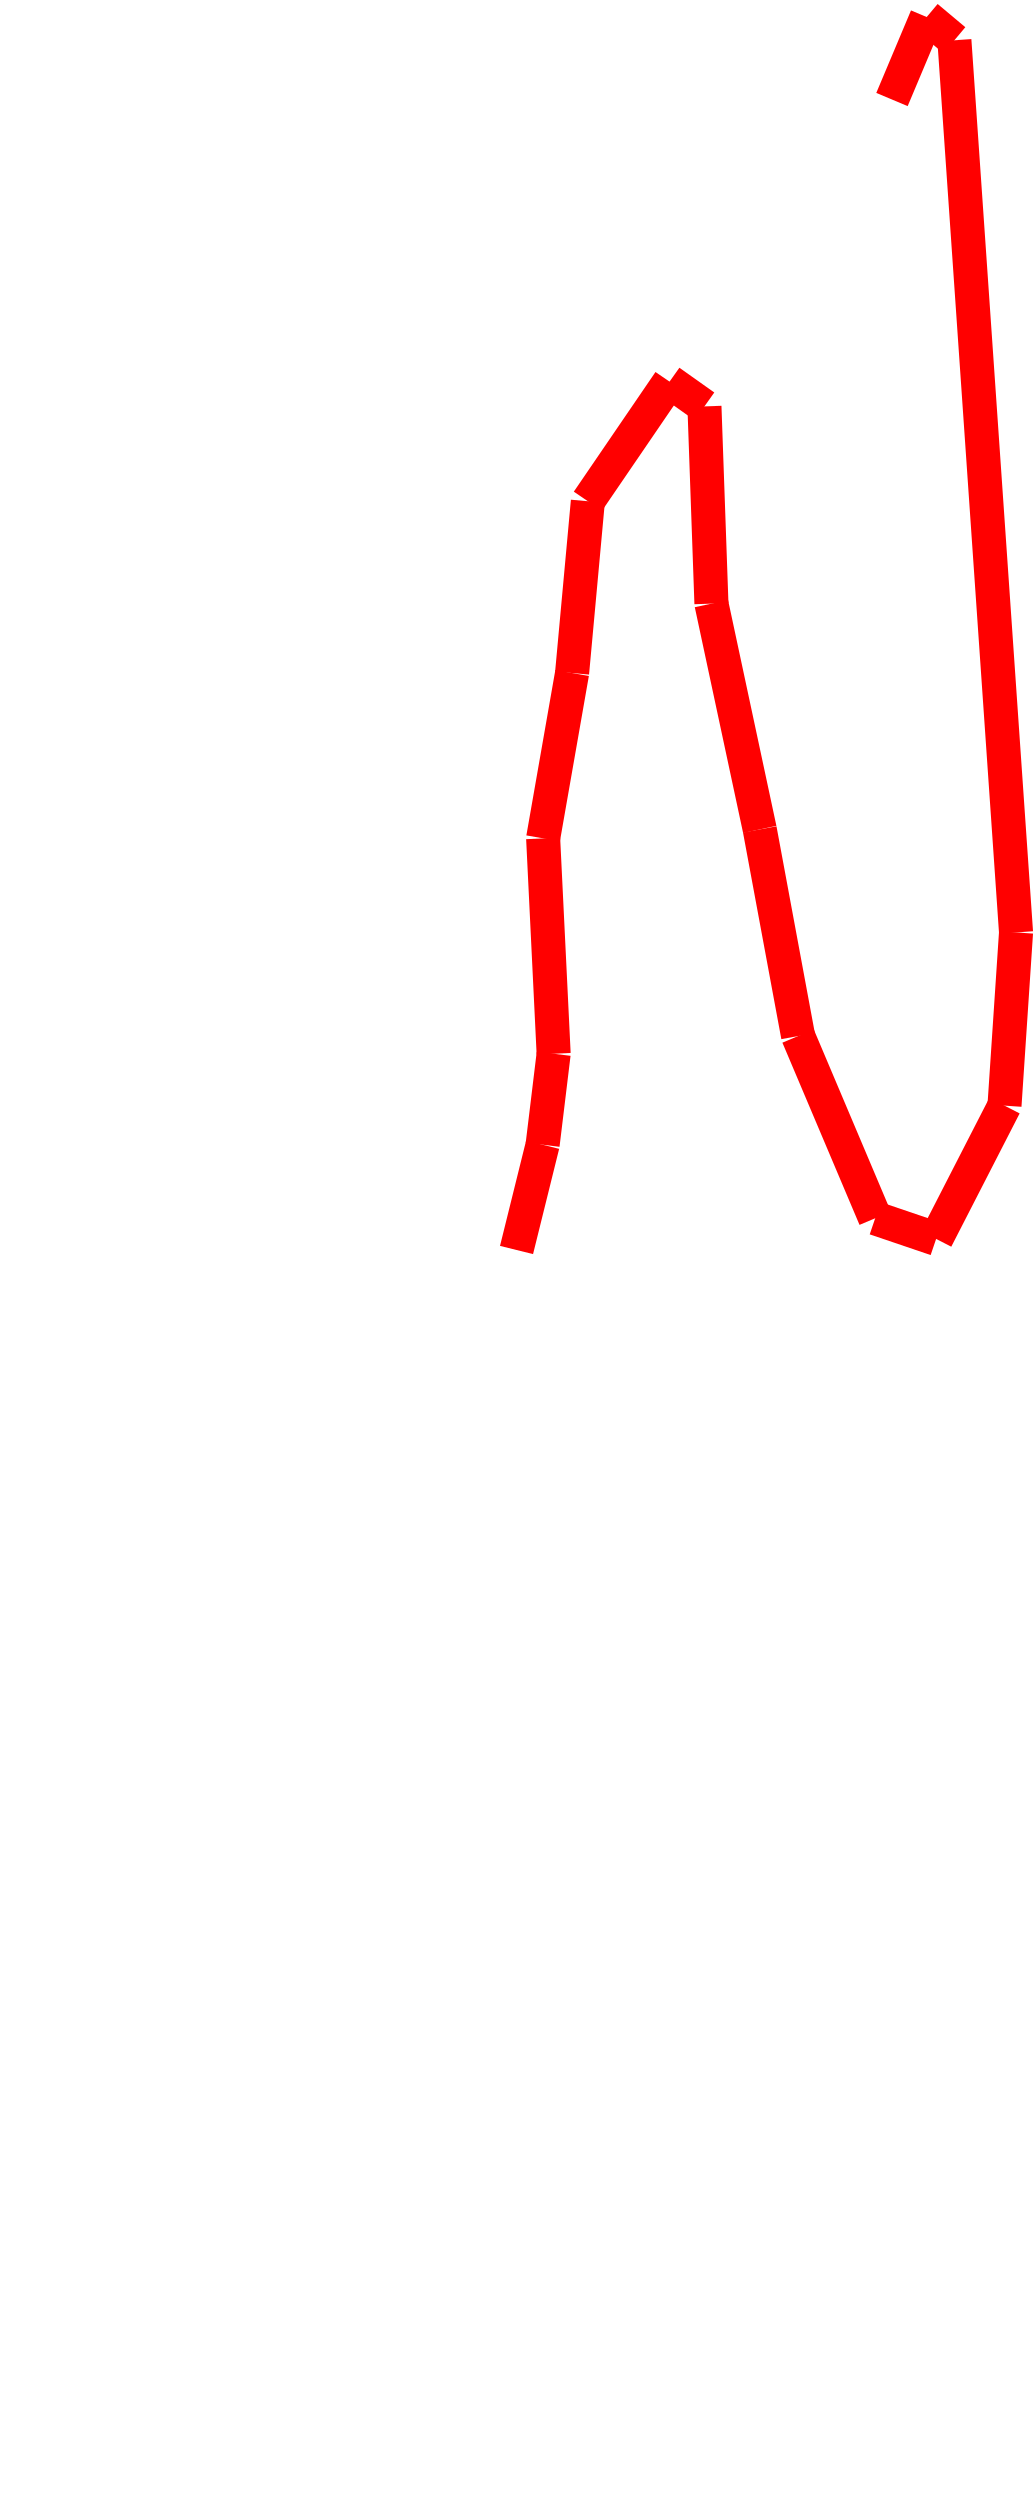
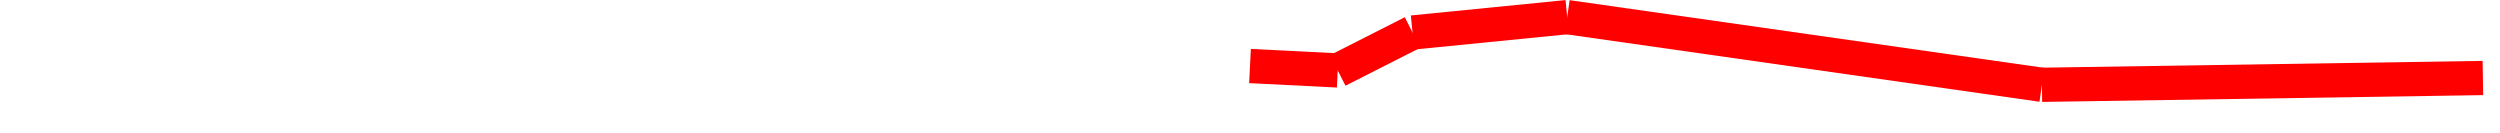
- <svg xmlns="http://www.w3.org/2000/svg" version="1.1" width="303.404" height="734.237">
-   <line x1="151.702" y1="367.118" x2="159.365" y2="336.206" stroke="red" style="stroke-width:10" />
-   <line x1="159.365" y1="336.206" x2="162.602" y2="309.483" stroke="red" style="stroke-width:10" />
-   <line x1="162.602" y1="309.483" x2="159.519" y2="246.219" stroke="red" style="stroke-width:10" />
-   <line x1="159.519" y1="246.219" x2="168.02" y2="197.672" stroke="red" style="stroke-width:10" />
-   <line x1="168.02" y1="197.672" x2="172.652" y2="147.216" stroke="red" style="stroke-width:10" />
-   <line x1="172.652" y1="147.216" x2="196.639" y2="112.08" stroke="red" style="stroke-width:10" />
-   <line x1="196.639" y1="112.08" x2="206.891" y2="119.353" stroke="red" style="stroke-width:10" />
-   <line x1="206.891" y1="119.353" x2="208.944" y2="177.285" stroke="red" style="stroke-width:10" />
-   <line x1="208.944" y1="177.285" x2="223.133" y2="243.591" stroke="red" style="stroke-width:10" />
-   <line x1="223.133" y1="243.591" x2="234.392" y2="304.279" stroke="red" style="stroke-width:10" />
-   <line x1="234.392" y1="304.279" x2="257.04" y2="357.792" stroke="red" style="stroke-width:10" />
-   <line x1="257.04" y1="357.792" x2="274.934" y2="363.869" stroke="red" style="stroke-width:10" />
-   <line x1="274.934" y1="363.869" x2="295.014" y2="324.724" stroke="red" style="stroke-width:10" />
-   <line x1="295.014" y1="324.724" x2="298.404" y2="273.852" stroke="red" style="stroke-width:10" />
-   <line x1="298.404" y1="273.852" x2="280.297" y2="11.822" stroke="red" style="stroke-width:10" />
-   <line x1="280.297" y1="11.822" x2="272.164" y2="5.0" stroke="red" style="stroke-width:10" />
-   <line x1="272.164" y1="5.0" x2="261.968" y2="29.23" stroke="red" style="stroke-width:10" />
+ <svg xmlns="http://www.w3.org/2000/svg" version="1.1" width="730.109" height="38.569">
+   <line x1="365.055" y1="19.284" x2="390.677" y2="20.571" stroke="red" style="stroke-width:10" />
+   <line x1="390.677" y1="20.571" x2="412.521" y2="9.489" stroke="red" style="stroke-width:10" />
+   <line x1="412.521" y1="9.489" x2="457.692" y2="5.0" stroke="red" style="stroke-width:10" />
+   <line x1="457.692" y1="5.0" x2="596.325" y2="24.765" stroke="red" style="stroke-width:10" />
+   <line x1="596.325" y1="24.765" x2="725.109" y2="22.78" stroke="red" style="stroke-width:10" />
</svg>
